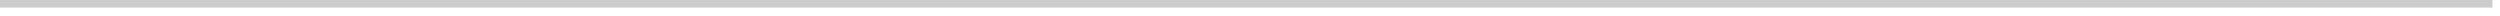
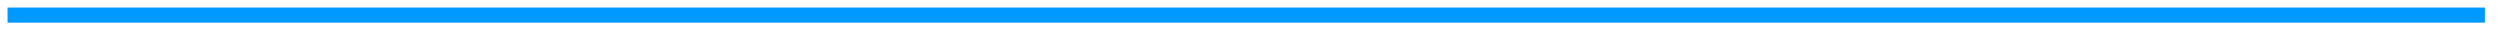
- <svg xmlns="http://www.w3.org/2000/svg" version="1.1" width="329px" height="2px">
-   <g transform="matrix(1 0 0 1 0 -5 )">
-     <path d="M 0 5.5  L 328 5.5  " stroke-width="1" stroke="#cccccc" fill="none" />
+ <svg xmlns="http://www.w3.org/2000/svg" version="1.1" width="331px" height="5px">
+   <g transform="matrix(1 0 0 1 1 -3 )">
+     <path d="M 0 5  L 328 5  " stroke-width="2" stroke="#0099ff" fill="none" />
  </g>
</svg>
